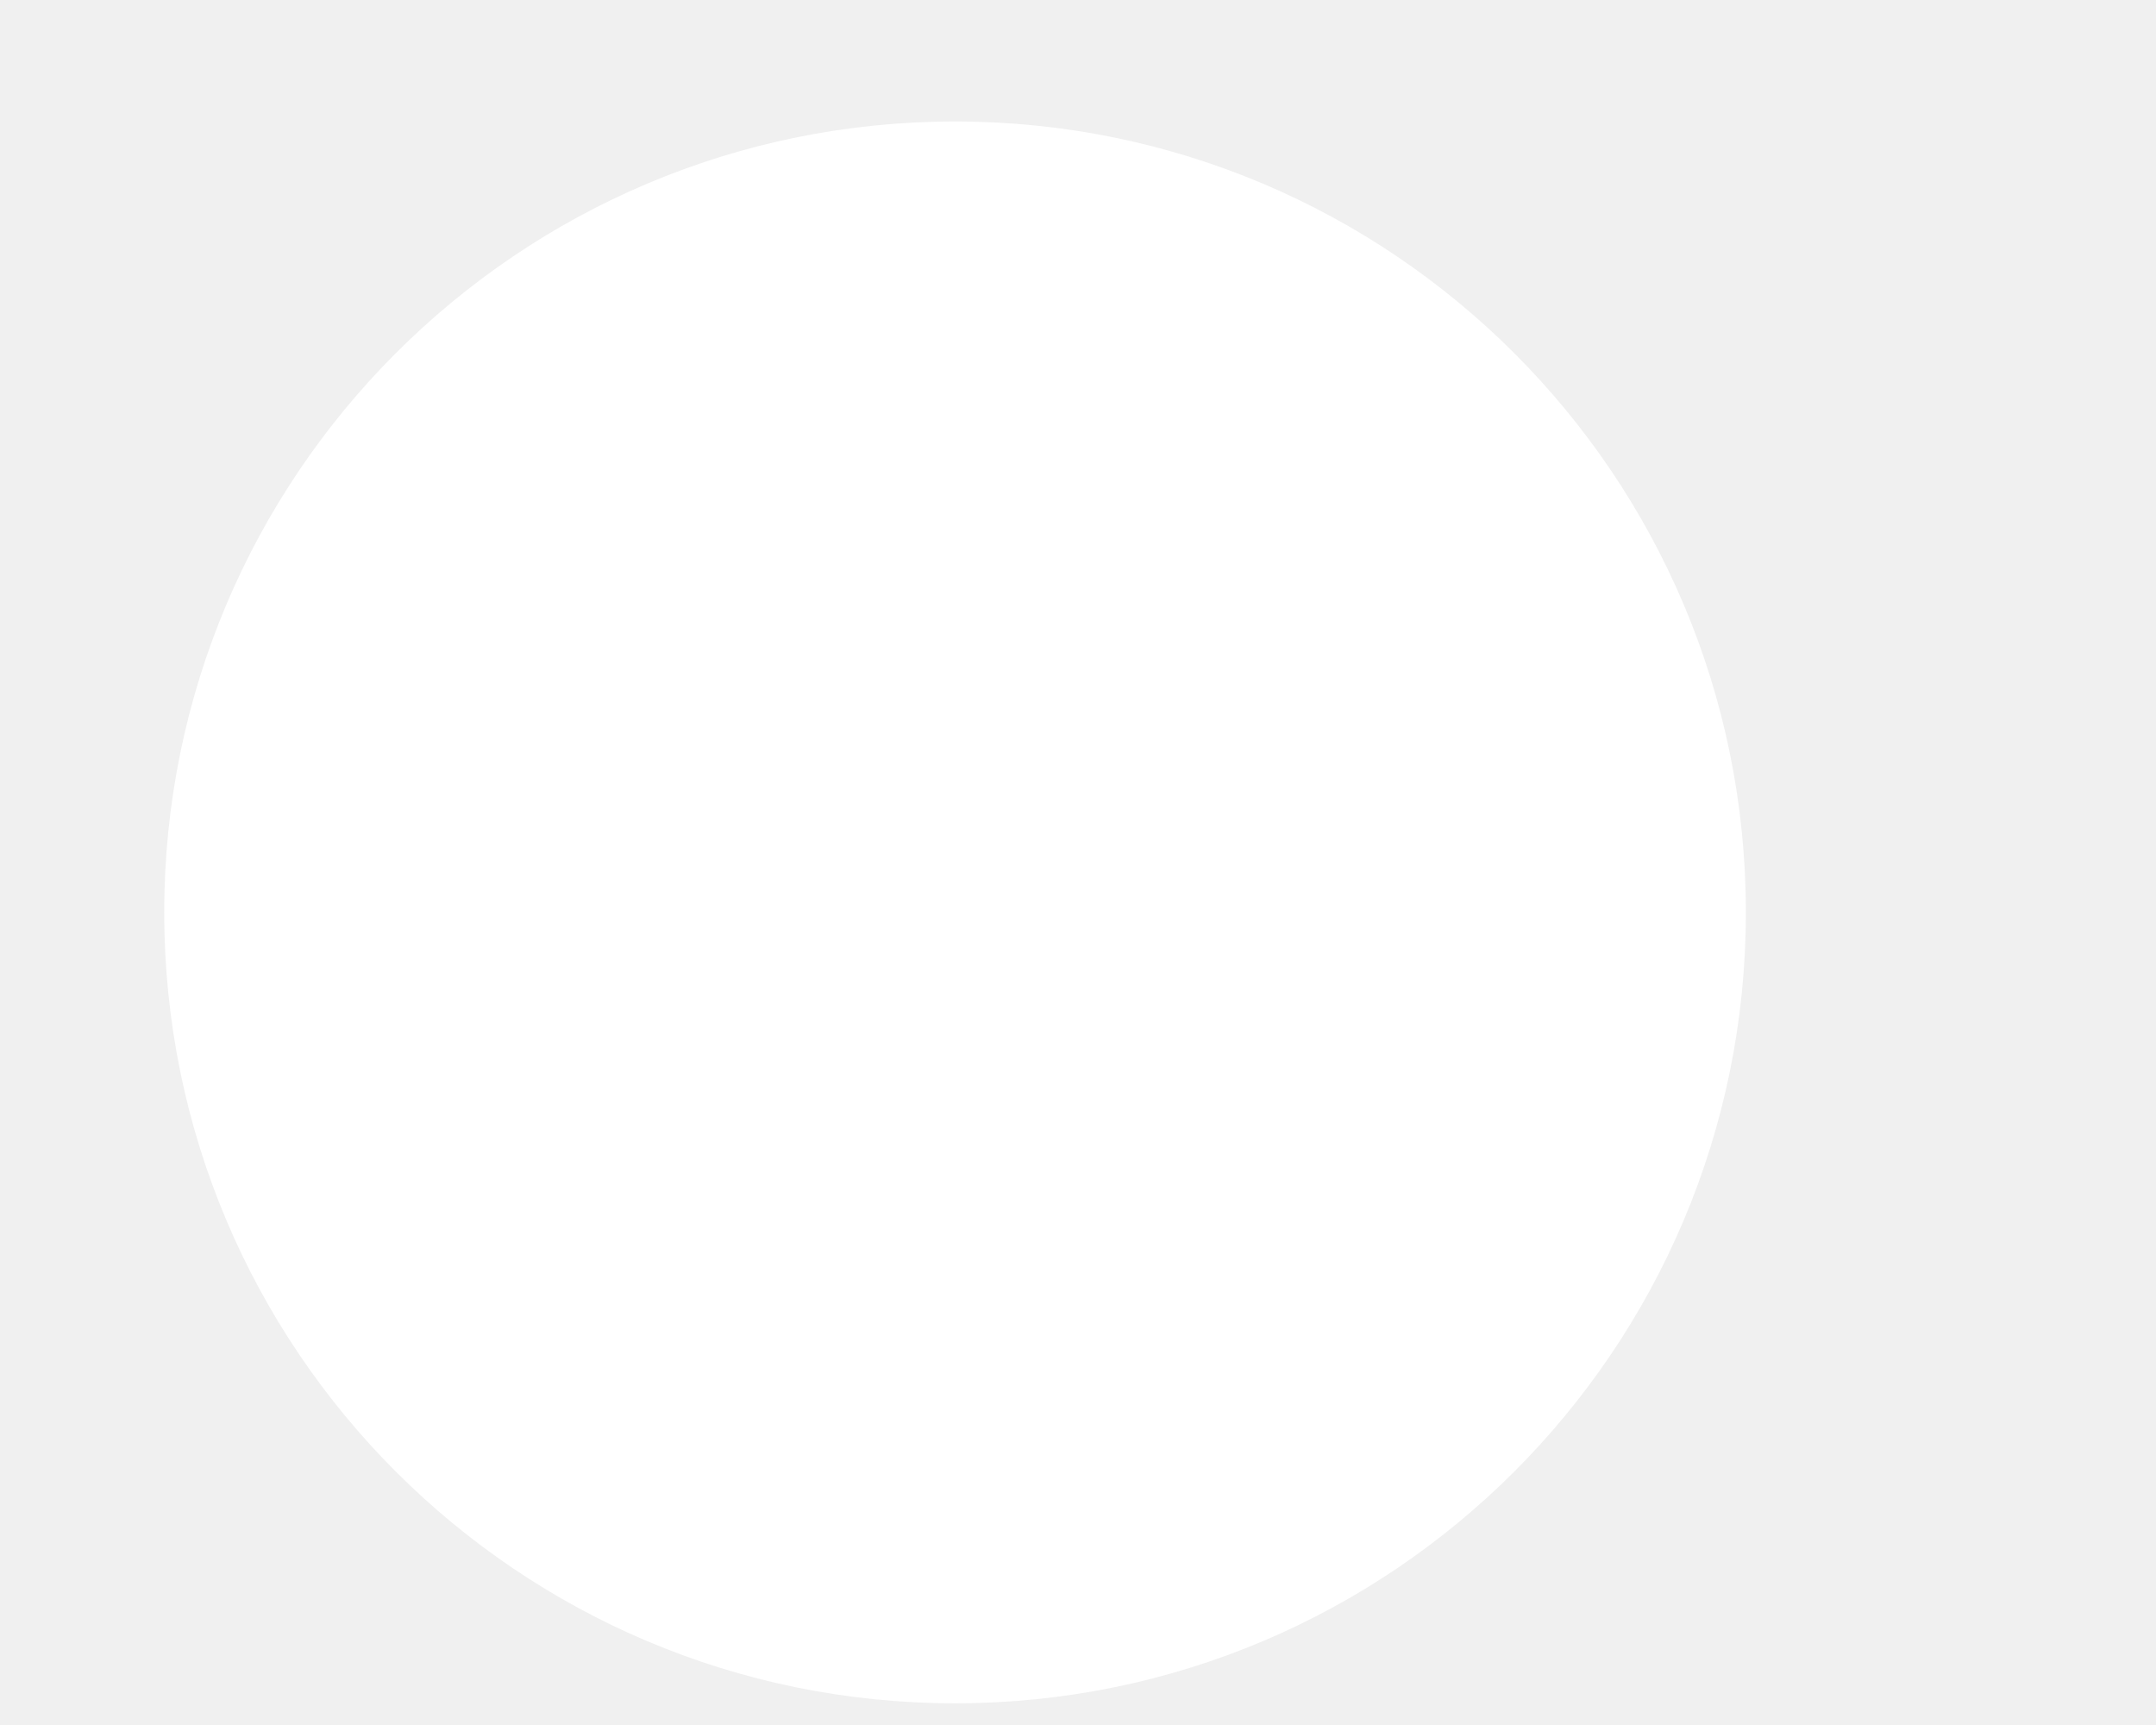
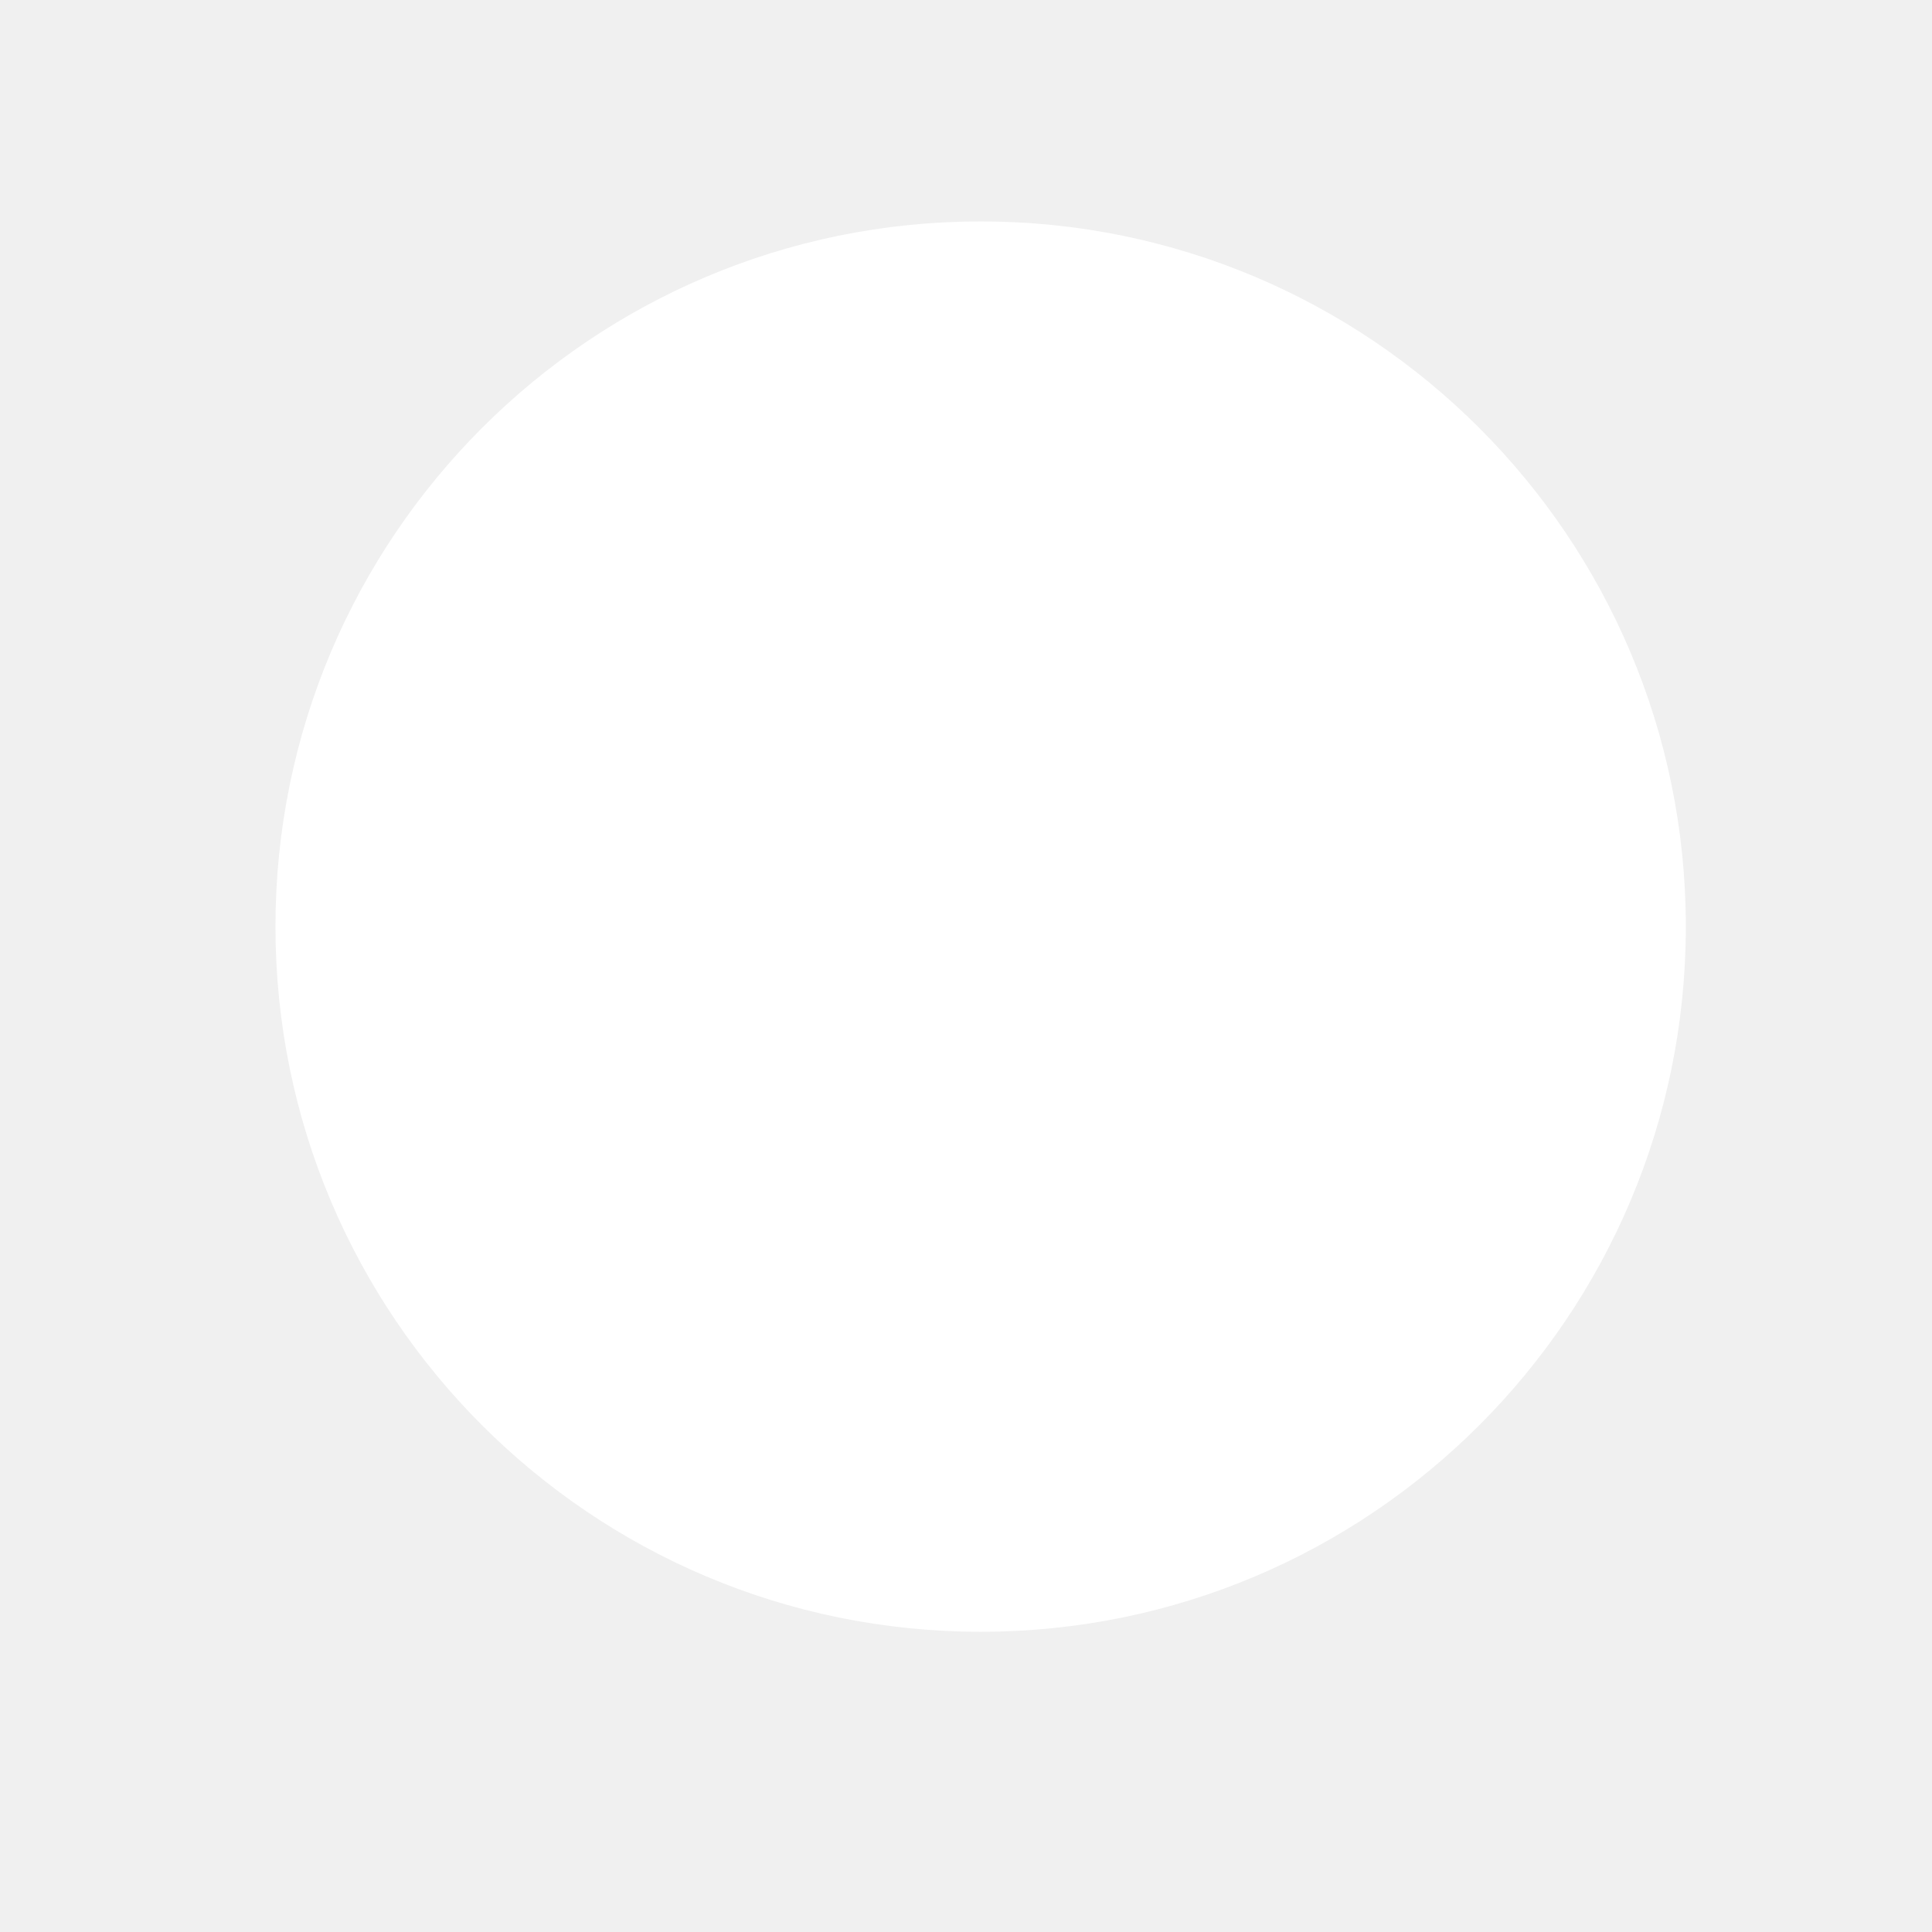
- <svg xmlns="http://www.w3.org/2000/svg" width="5" height="4" viewBox="0 0 5 4" fill="none">
-   <ellipse cx="1.834" cy="1.834" rx="1.834" ry="1.834" transform="matrix(1 0 0 -1 0.380859 3.94971)" fill="white" />
+ <svg xmlns="http://www.w3.org/2000/svg" width="4" height="4" viewBox="0 0 4 4" fill="none">
+   <ellipse cx="1.46" cy="1.46" rx="1.46" ry="1.46" transform="matrix(1 0 0 -1 0.570312 3.37842)" fill="white" />
</svg>
